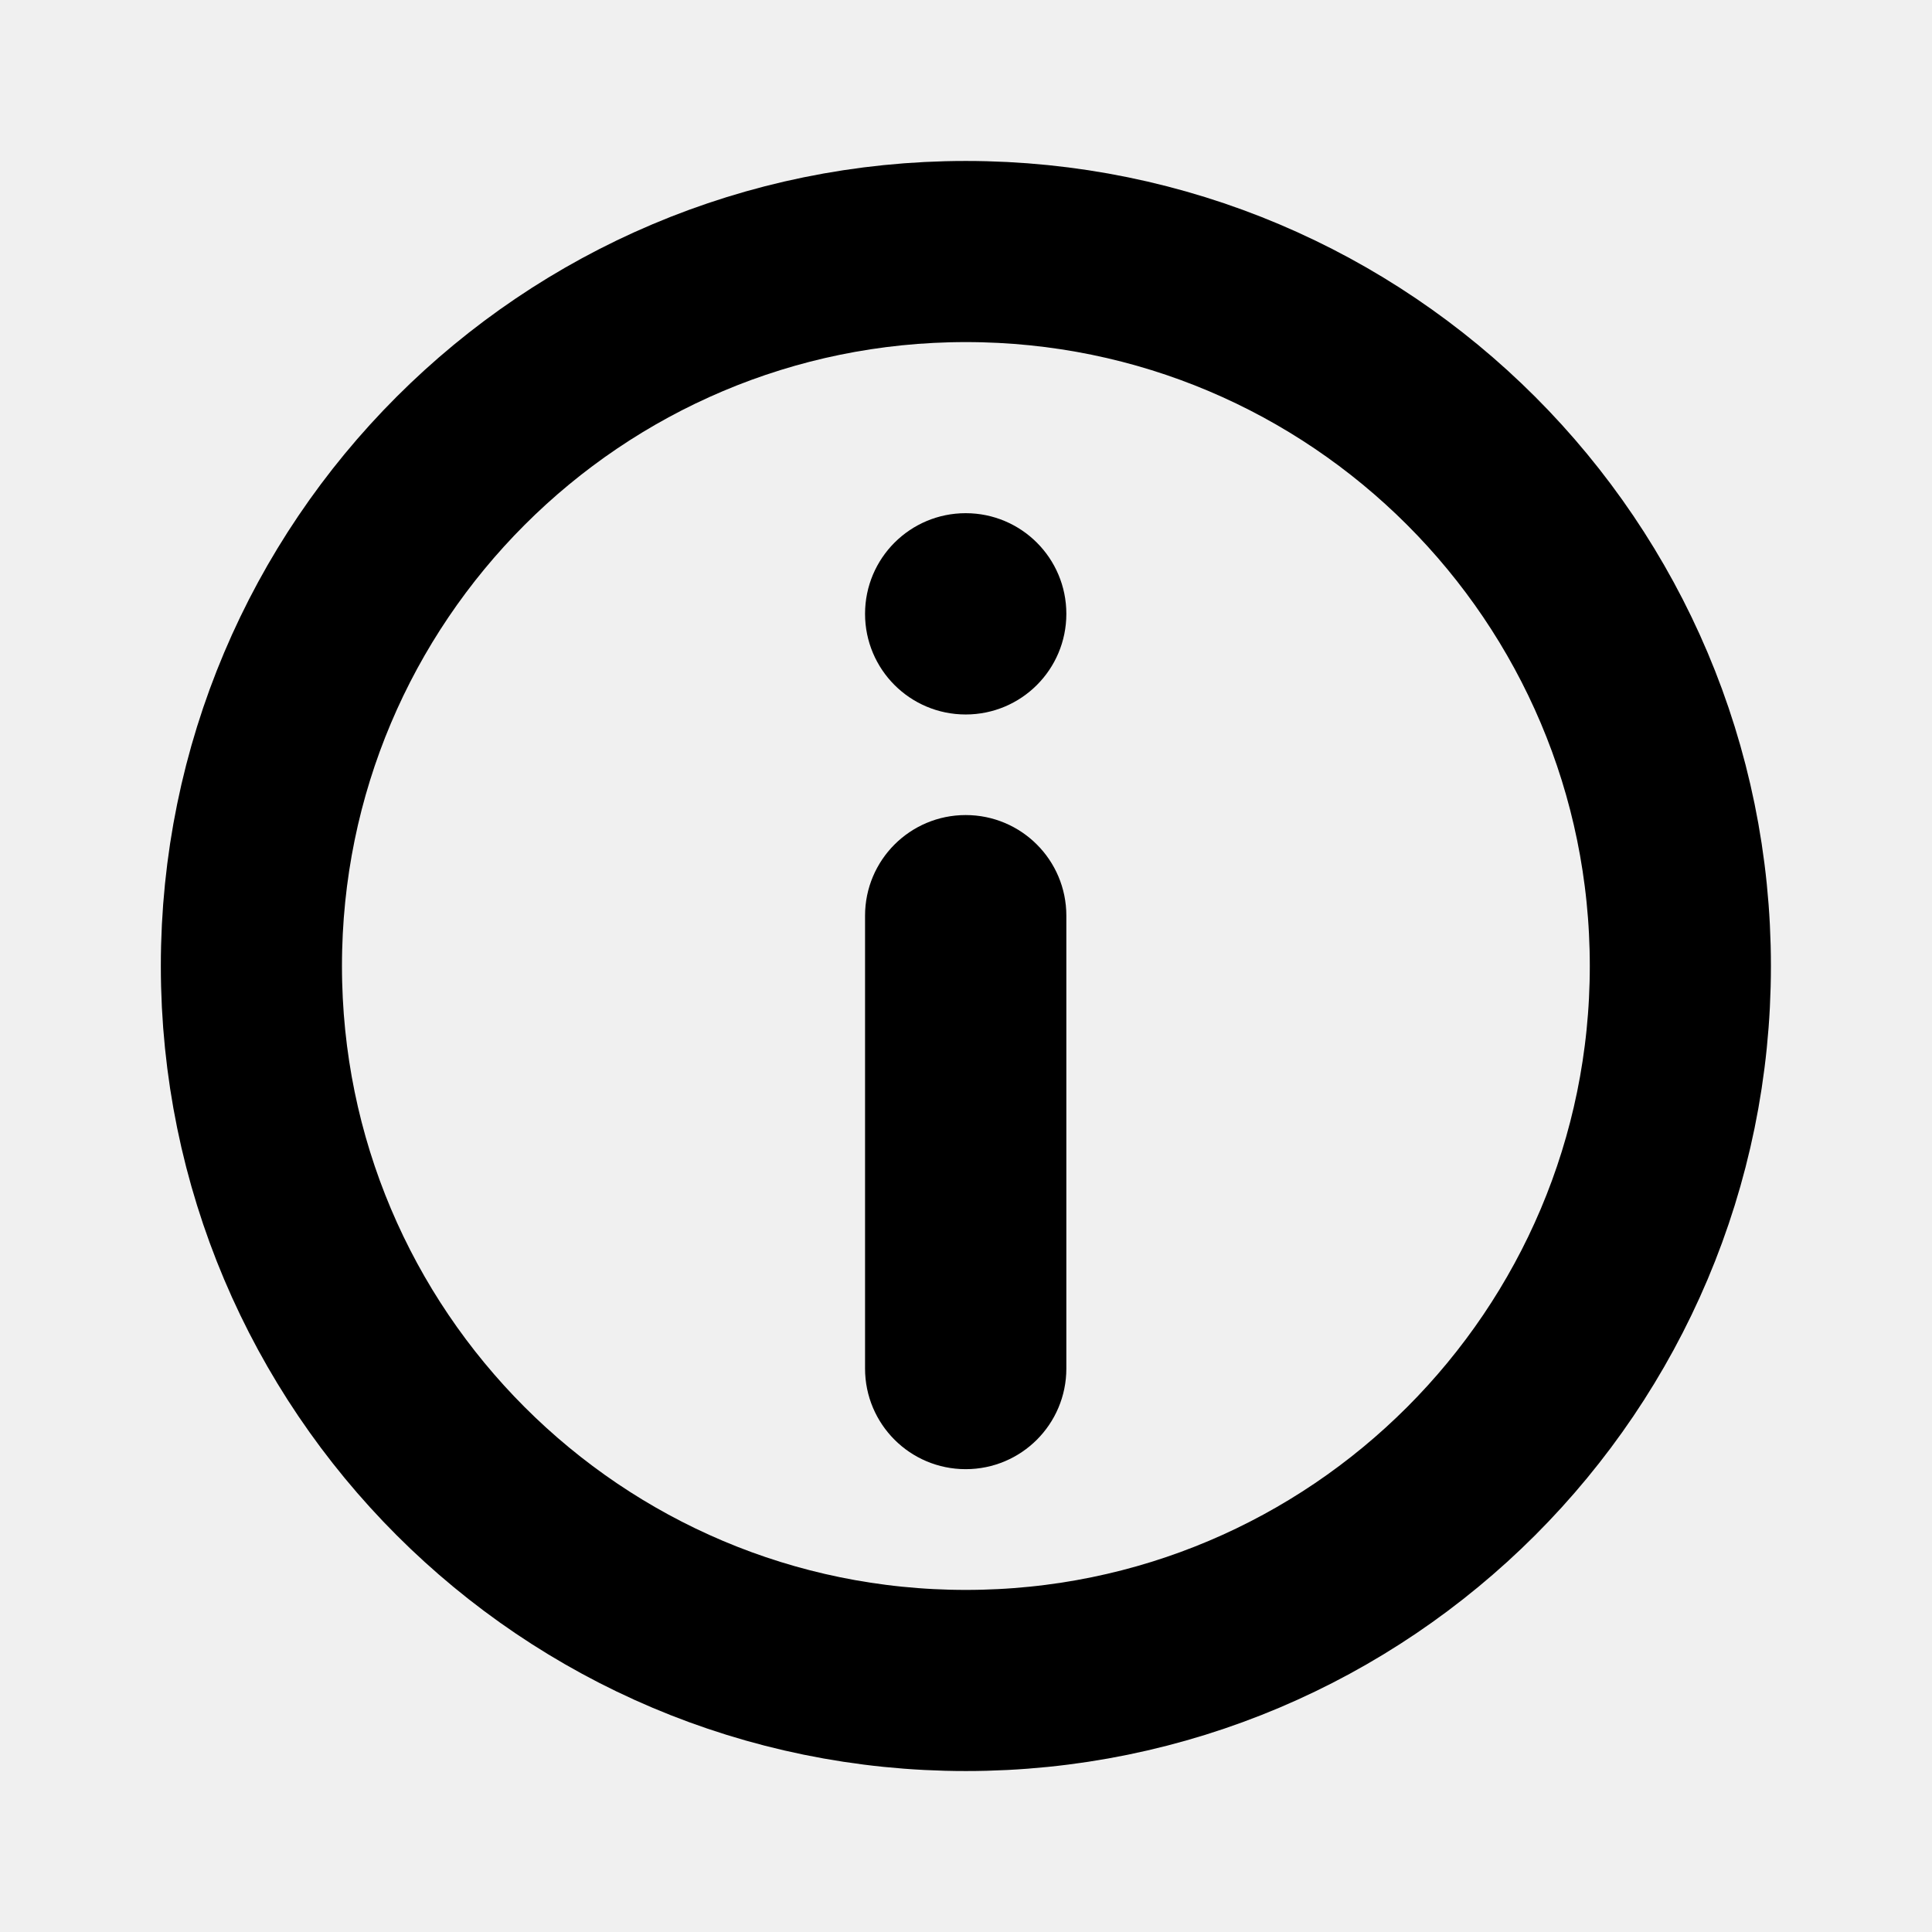
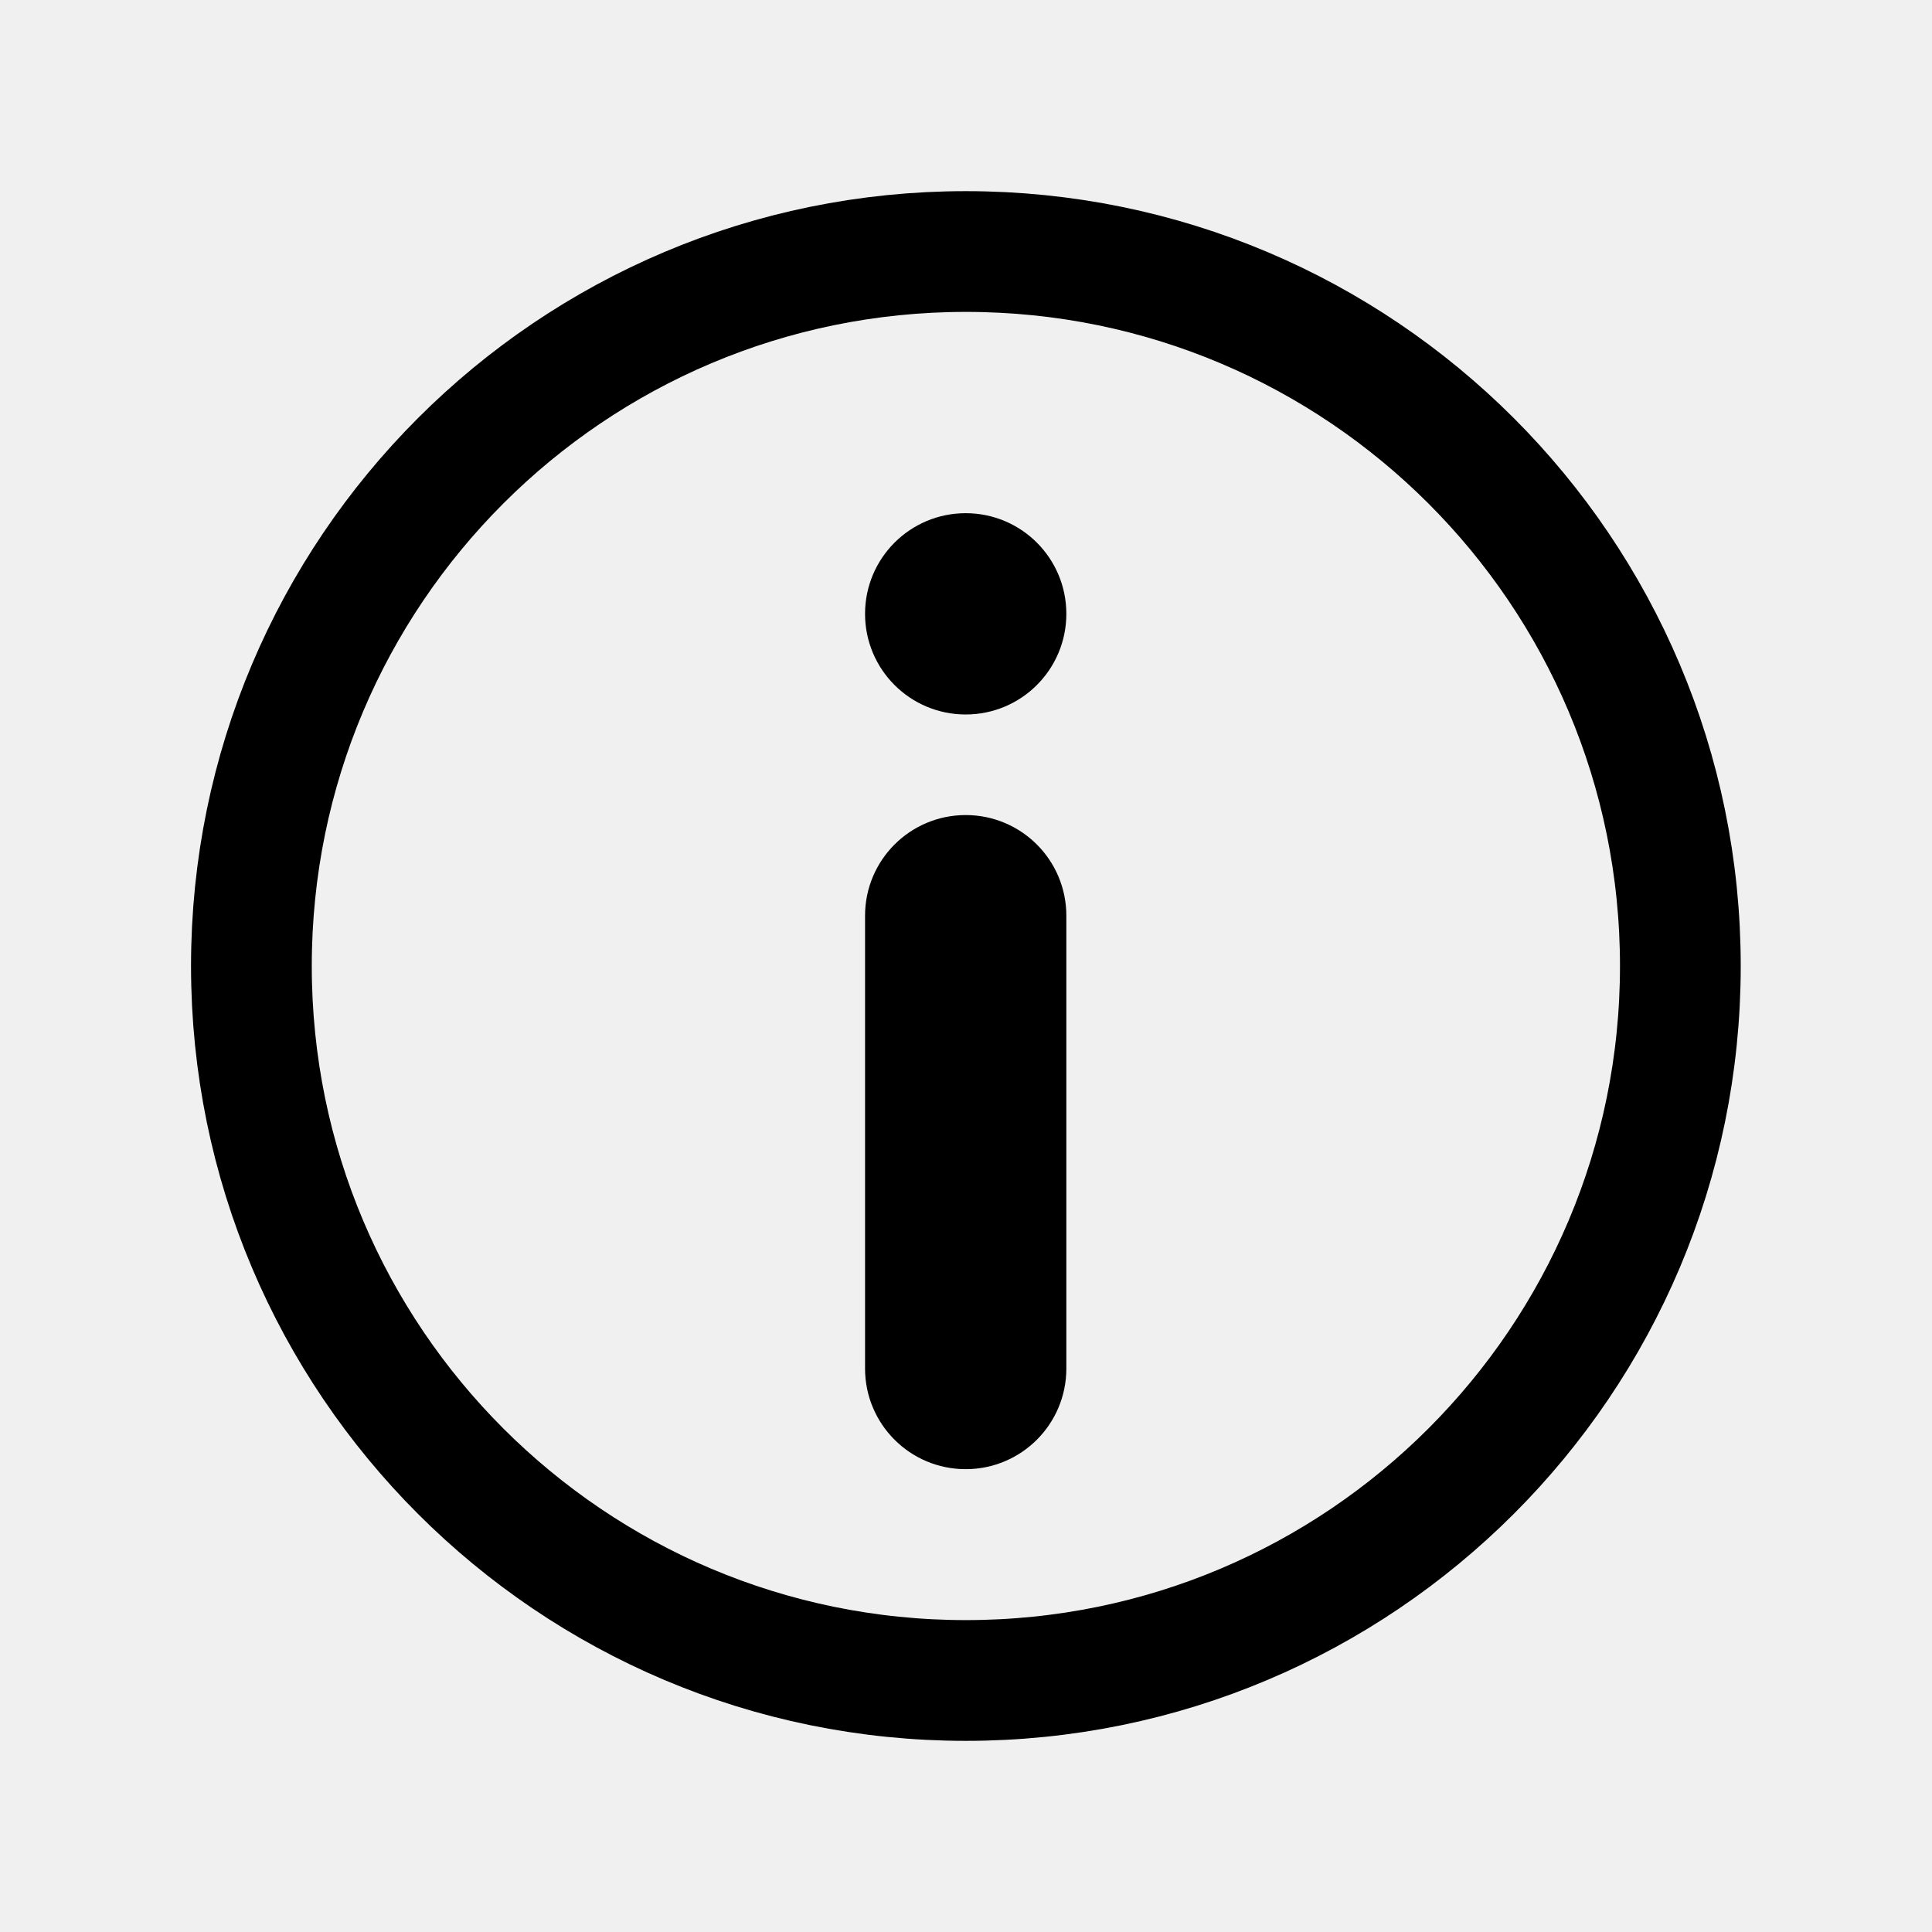
<svg xmlns="http://www.w3.org/2000/svg" width="16" height="16" viewBox="0 0 16 16" fill="none">
  <g clip-path="url(#clip0_5003_120460)">
-     <circle cx="7.999" cy="8" r="5.917" stroke="currentColor" stroke-width="1.5" />
+     <circle cx="7.999" cy="8" r="5.917" stroke="currentColor" stroke-width="1" />
    <rect x="7.414" y="7" width="1.167" height="4.917" rx="0.583" fill="currentColor" stroke="currentColor" stroke-width="0.5" />
    <rect x="7.414" y="4.5" width="1.167" height="1.167" rx="0.583" fill="currentColor" stroke="currentColor" stroke-width="0.5" />
  </g>
  <defs>
    <clipPath id="clip0_5003_120460">
      <rect width="16" height="16" fill="white" />
    </clipPath>
  </defs>
</svg>
